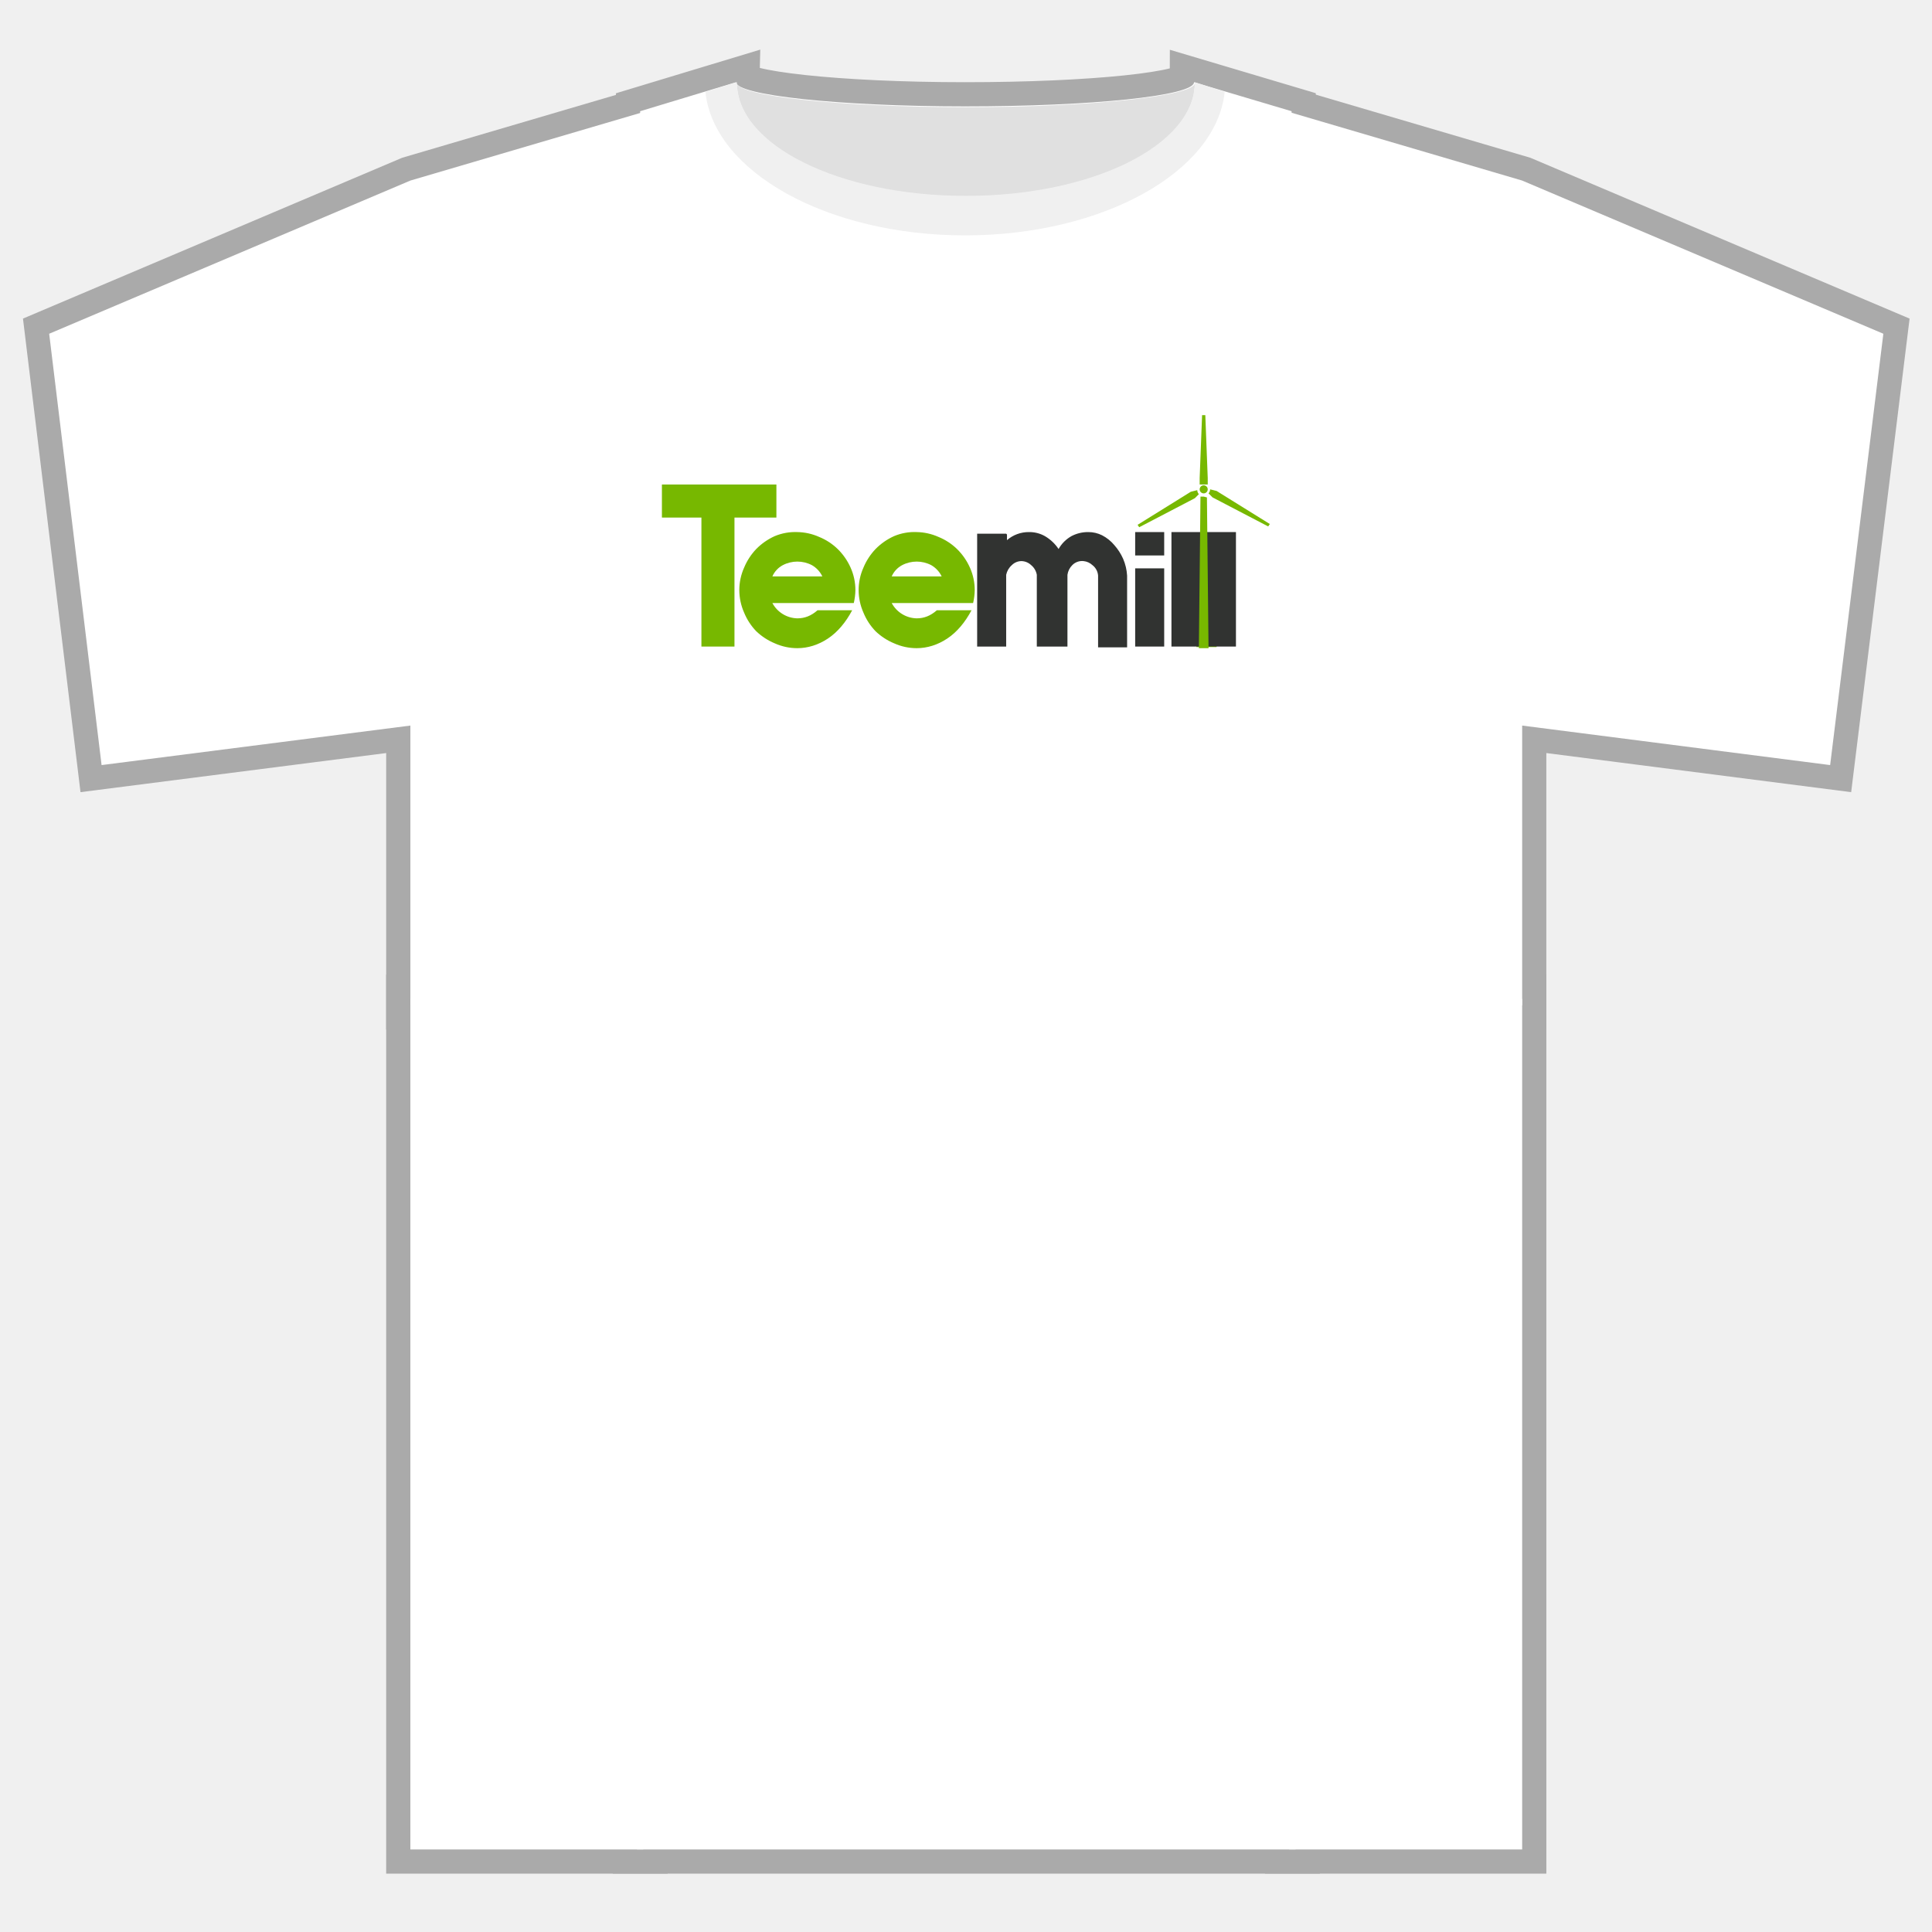
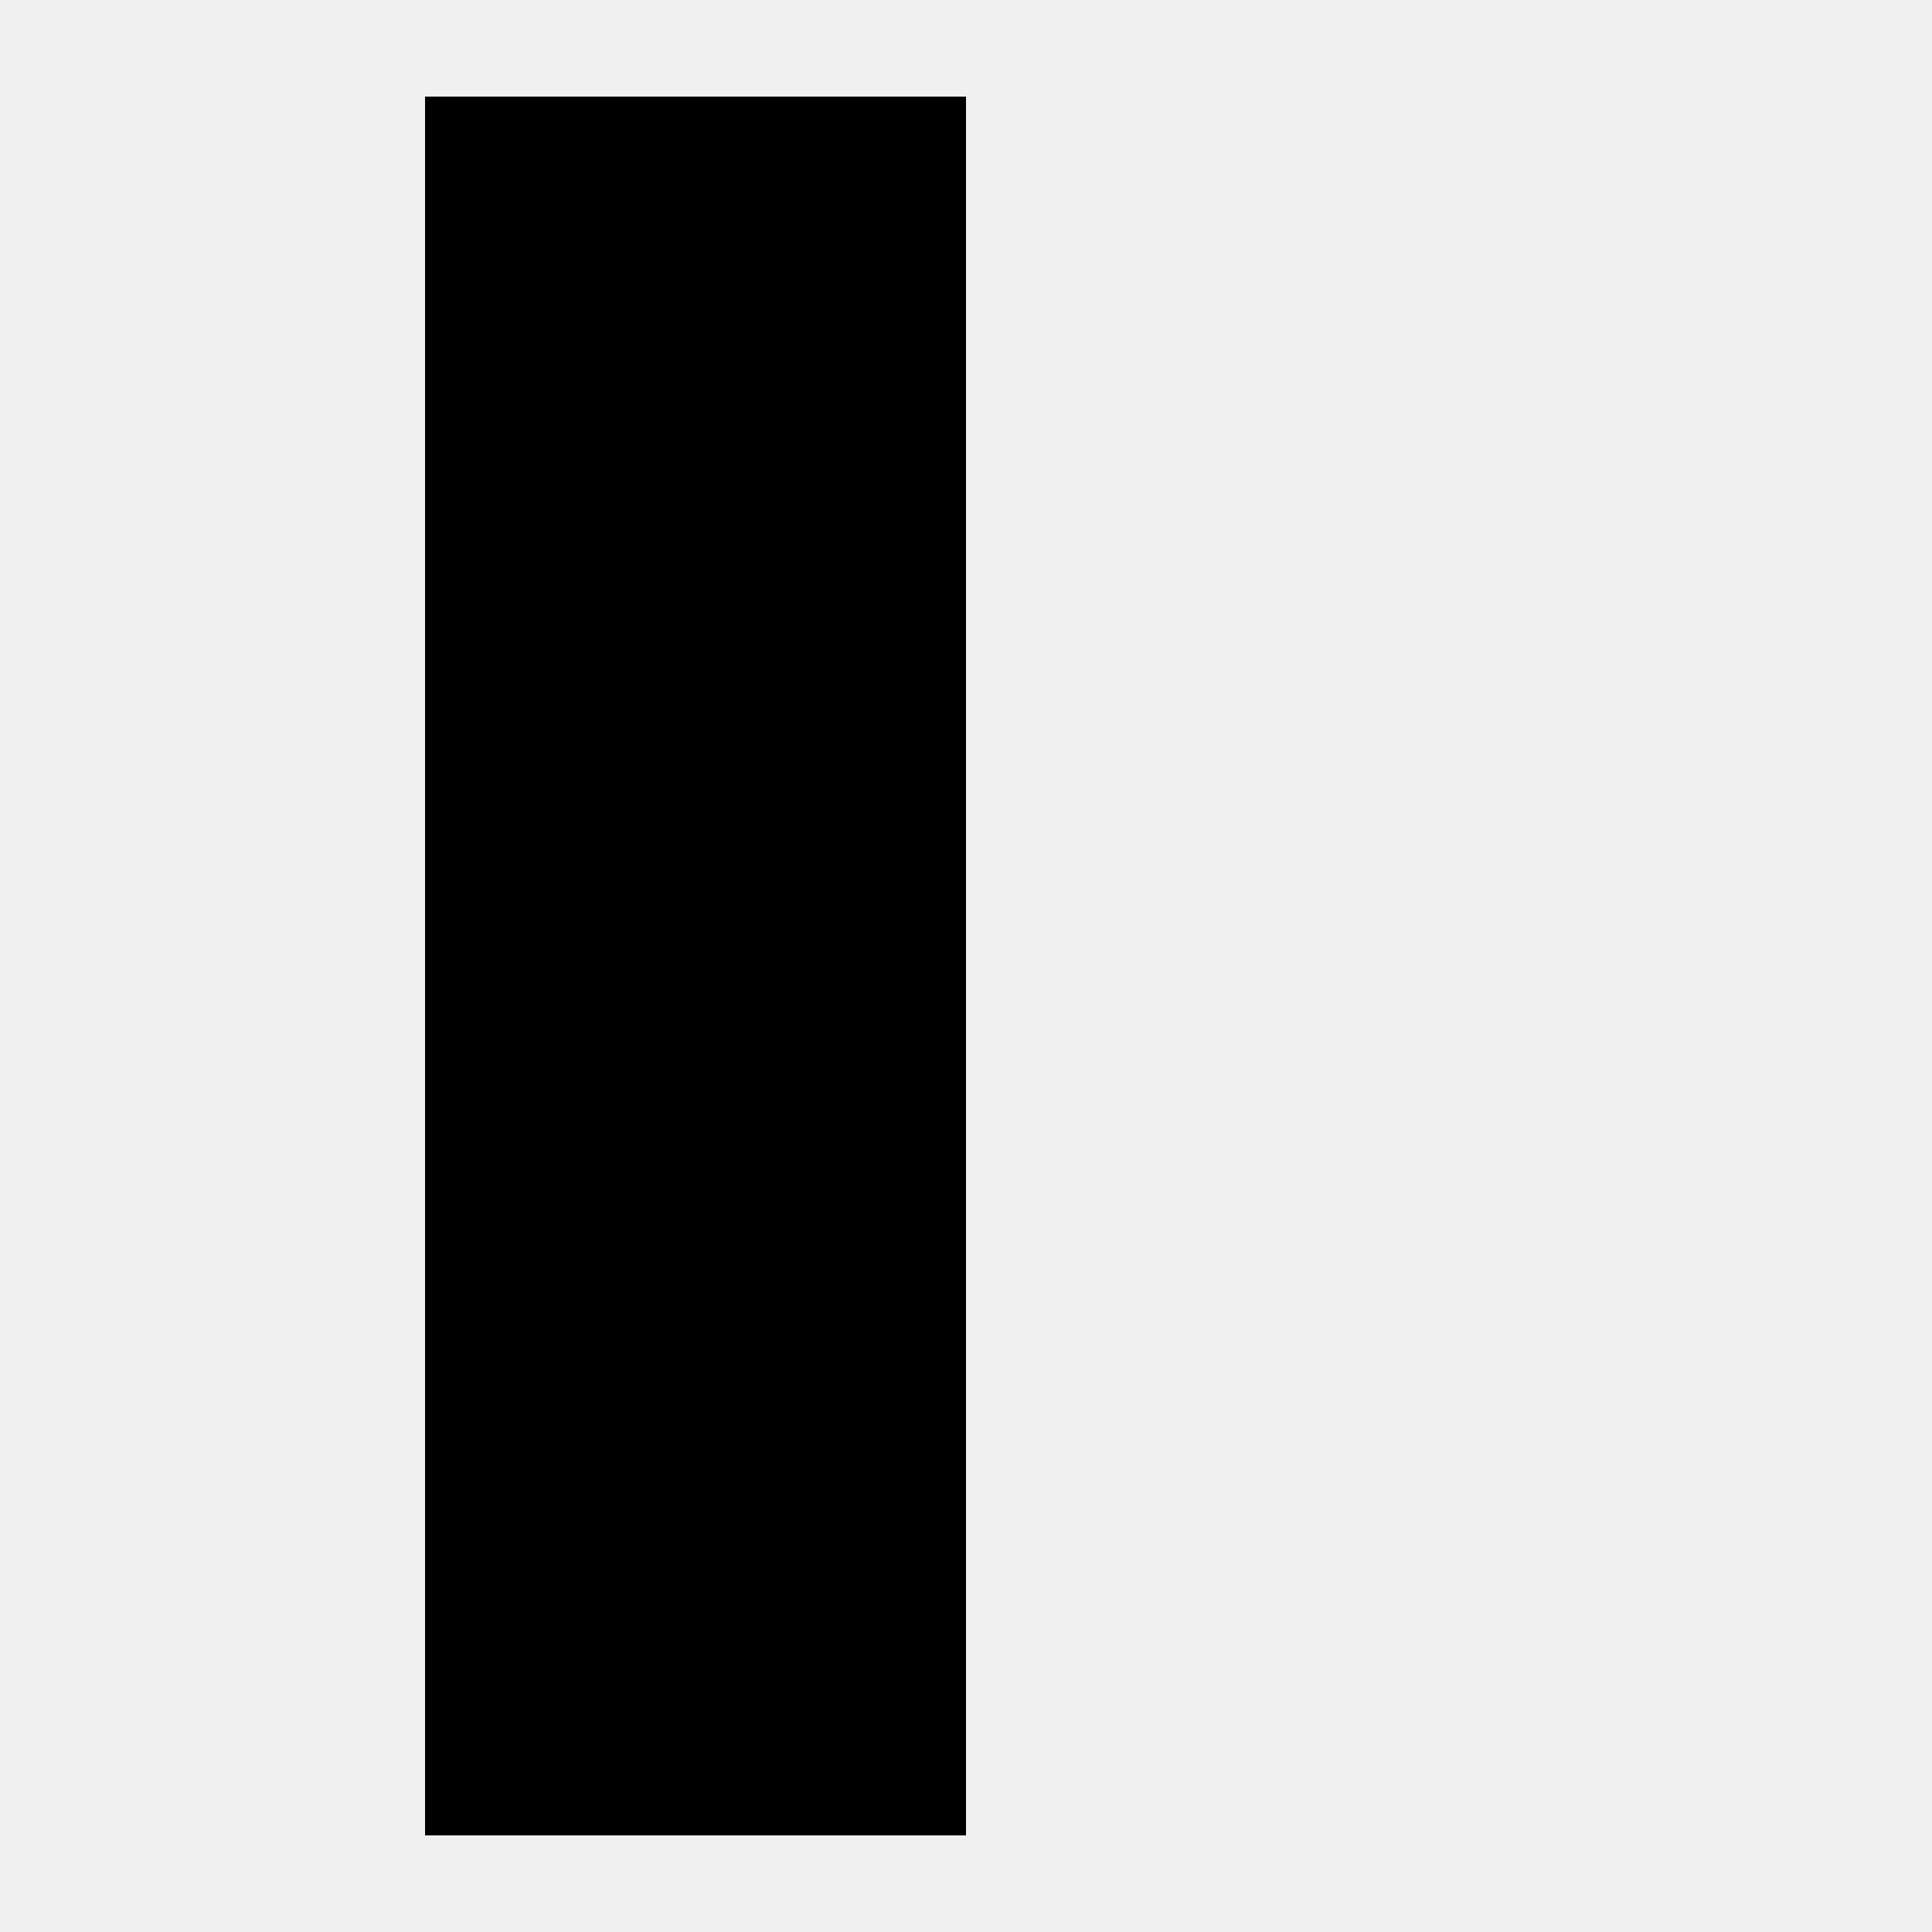
- <svg xmlns="http://www.w3.org/2000/svg" id="t-shirt-loading" data-name="T-Shirt Loading" width="100" height="100" viewBox="0 0 2396.34 2192.43">
-   <defs>
-     <style>
-             @keyframes top_left_side {
-                 0%  {transform: rotateY(0deg); fill: #fff;}
- 
-                 15%  {transform: rotateY(0deg); fill: #fff;}
-                 18.5%  {fill: #ddd;}
-                 22%  {transform: rotateY(180deg); fill: #f0f0f0;}
- 
-                 39.5% {opacity: 1;}
-                 40.5% {opacity: 0;}
-                 59.5% {opacity: 0;}
-                 60.5% {opacity: 1;}
-                 
-                 78%  {transform: rotateY(180deg); fill: #e0e0e0;}
-                 81.5%  {fill: #ddd;}
-                 85%  {transform: rotateY(0deg); fill: #fff;}
-                 
-                 100%  {transform: rotateY(0deg); fill: #fff;}
-             }
- 
-             @keyframes top_right_side {
-                 0%  {transform: rotateY(0deg); fill: #fff;}
- 
-                 21%  {transform: rotateY(0deg); fill: #fff;}
-                 24.5%  {fill: #ddd;}
-                 28%  {transform: rotateY(180deg); fill: #e0e0e0;}
- 
-                 39.5% {opacity: 1;}
-                 40.5% {opacity: 0;}
-                 59.5% {opacity: 0;}
-                 60.5% {opacity: 1;}
- 
-                 72%  {transform: rotateY(180deg); fill: #f0f0f0;}
-                 75.5%  {fill: #ddd;}
-                 79%  {transform: rotateY(0deg); fill: #fff;}
-                 
-                 100%  {transform: rotateY(0deg); fill: #fff;}
-             }
- 
-             @keyframes bottom_left_side {
-                 0%  {transform: rotateY(0deg); fill: #fff;}
- 
-                 15%  {transform: rotateY(0deg); fill: #fff;}
-                 18.5%  {fill: #ddd;}
-                 22%  {transform: rotateY(180deg); fill: #f0f0f0;}
- 
-                 31.45% {opacity: 1;}
-                 31.55% {opacity: 0;}
-                 68.45% {opacity: 0;}
-                 68.55% {opacity: 1;}
-                 
-                 78%  {transform: rotateY(180deg); fill: #e0e0e0;}
-                 81.5%  {fill: #ddd;}
-                 85%  {transform: rotateY(0deg); fill: #fff;}
-                 
-                 100%  {transform: rotateY(0deg); fill: #fff;}
-             }
- 
-             @keyframes bottom_right_side {
-                 0%  {transform: rotateY(0deg); fill: #fff;}
- 
-                 21%  {transform: rotateY(0deg); fill: #fff;}
-                 24.5%  {fill: #ddd;}
-                 28%  {transform: rotateY(180deg); fill: #e0e0e0;}
- 
-                 31.45% {opacity: 1;}
-                 31.55% {opacity: 0;}
-                 68.45% {opacity: 0;}
-                 68.55% {opacity: 1;}
- 
-                 72%  {transform: rotateY(180deg); fill: #f0f0f0;}
-                 75.5%  {fill: #ddd;}
-                 79%  {transform: rotateY(0deg); fill: #fff;}
-                 
-                 100%  {transform: rotateY(0deg); fill: #fff;}
-             }
- 
-             @keyframes bottom {
-                 0% {transform: rotateX(0deg);}
-                 
-                 28% {transform: rotateX(0deg);}
-                 31.5%  {fill: #ddd;}
-                 35% {transform: rotateX(180deg);}
- 
-                 39.5% {opacity: 1;}
-                 40.5% {opacity: 0;}
-                 59.5% {opacity: 0;}
-                 60.5% {opacity: 1;}
- 
-                 65% {transform: rotateX(180deg);}
-                 68.5%  {fill: #ddd;}
-                 72% {transform: rotateX(0deg);}
- 
-                 100% {transform: rotateX(0deg);}
-             }
- 
-             @keyframes flip {
-                 0% {transform: rotateY(0deg);}
- 
-                 5% {transform: rotateY(0deg);}
-                 15% {transform: rotateY(180deg);}
- 
-                 35% {transform: rotateY(180deg);}
-                 45% {transform: rotateY(0deg);}
-                 
-                 55% {transform: rotateY(0deg);}
-                 65% {transform: rotateY(180deg);}
- 
-                 85% {transform: rotateY(180deg);}
-                 95% {transform: rotateY(0deg);}
- 
-                 100% {transform: rotateY(0deg);}
-             }
- 
-             @keyframes front_details {
-                 0% {opacity: 1;}
- 
-                 9.5% {opacity: 1;}
-                 10.5% {opacity: 0;}
-                 
-                 39.5% {opacity: 0;}
-                 40.5% {opacity: 1;}
- 
-                 59.5% {opacity: 1;}
-                 60.5% {opacity: 0;}
- 
-                 89.5% {opacity: 0;}
-                 90.5% {opacity: 1;}
- 
-                 100% {opacity: 1;}
-             }
- 
-             .tshirt,
-             .tshirt .left_side_top,
-             .tshirt .left_side_bottom,
-             .tshirt .right_side_top,
-             .tshirt .right_side_bottom,
-             .tshirt .left_arm,
-             .tshirt .right_arm,
-             .tshirt .bottom,
-             .tshirt .collor,
-             .tshirt .neck_inner,
-             .tshirt .teemill_logo {
-                 animation-duration: 6s;
-                 animation-iteration-count: infinite;
-                 animation-timing-function: ease-in-out;
-             }
- 
-             .tshirt {
-                 transform-origin: 1198px 0px;
-                 animation-name: flip;
-             }
- 
-             .tshirt .collor,
-             .tshirt .neck_inner,
-             .tshirt .teemill_logo {
-                 animation-name: front_details;
-             }
- 
-             .tshirt .left_side_top {
-                 transform-origin: 794px 0px;
-                 animation-name: top_left_side;
-             }
-             .tshirt .left_side_bottom {
-                 transform-origin: 794px 0px;
-                 animation-name: bottom_left_side;
-             }
- 
-             .tshirt .right_side_top {
-                 transform-origin: 1603px 0px;
-                 animation-name: top_right_side;
-             }
-             .tshirt .right_side_bottom {
-                 transform-origin: 1603px 0px;
-                 animation-name: bottom_right_side;
-             }
- 
-             .tshirt .bottom {
-                 transform-origin: 0px 1141px;
-                 animation-name: bottom;
-             } 
- 
-             .tshirt .cls-1 {fill: #fff;}
-             .outline .cls-1 {stroke: #aaa; stroke-width: 60px;}
-             .neck_inner {fill: #e0e0e0;}
-             .collor {fill: #f0f0f0;}
-             .teemill_logo .cls-4 {fill: #77b800;}
-             .teemill_logo .cls-5 {fill: #313331;}
-         </style>
-   </defs>
-   <g class="tshirt outline">
-     <g class="centre_top">
-       <path class="centre cls-1" d="M1684,1325V220l-121-36c0,17-127,30-284,30s-284-14-284-30L876,220V1325Z" transform="translate(-82 -184)" />
+ <svg xmlns="http://www.w3.org/2000/svg" version="1.1" x="0px" y="0px" viewBox="0 0 100 100" style="enable-background:new 0 0 100 100;" xml:space="preserve">
+   <style type="text/css">
+ 	.st0{display:none;}
+ 	.st1{display:inline;}
+ 	.st2{fill:#FFFFFF;stroke:#AAAAAA;stroke-width:60;}
+ 	.st3{fill:#FFFFFF;}
+ 	.st4{fill:#F0F0F0;}
+ 	.st5{fill:#7A7A7A;}
+ </style>
+   <g id="t-shirt-loading" class="st0">
+     <g class="st1">
+       <g>
+         <path class="st2" d="M-110.1,52.1V6l-5-1.5c0,0.7-5.3,1.3-11.9,1.3c-6.6,0-11.9-0.6-11.9-1.3l-5,1.5v46.1H-110.1z" />
+       </g>
+       <polygon class="st2" points="-155.8,9.6 -174.5,17.5 -171.7,39.9 -155.8,37.8 -155.8,52.3 -143.7,52.3 -143.7,6   " />
+       <polygon class="st2" points="-98.2,9.6 -110.3,6 -110.3,52.3 -98.2,52.3 -98.2,37.8 -82.3,39.9 -79.5,17.5   " />
+       <g>
+         <polygon class="st2" points="-144,52 -144,68.4 -144,96 -109.9,96 -109.9,68.4 -109.9,52    " />
+         <polygon class="st2" points="-155.8,52 -155.8,68.4 -155.8,96 -143.7,96 -143.7,68.4 -143.7,52    " />
+         <polygon class="st2" points="-110.3,52 -110.3,68.4 -110.3,96 -98.2,96 -98.2,68.4 -98.2,52    " />
+       </g>
    </g>
-     <polygon class="left_side_top cls-1" points="509 122 61 312 126 847 509 798 509 1145 798 1145 798 37 509 122" />
-     <polygon class="right_side_top cls-1" points="1888 122 1599 37 1599 1145 1888 1145 1888 798 2270 847 2336 312 1888 122" />
-     <g class="bottom">
-       <polygon class="centre_bottom cls-1" points="790 1137 790 1531 790 2192 1607 2192 1607 1531 1607 1137 790 1137" />
-       <polygon class="left_side_bottom cls-1" points="509 1137 509 1531 509 2192 798 2192 798 1531 798 1137 509 1137" />
-       <polygon class="right_side_bottom cls-1" points="1599 1137 1599 1531 1599 2192 1888 2192 1888 1531 1888 1137 1599 1137" />
+     <g class="st1">
+       <g>
+         <path class="st3" d="M-110.1,52.1V6l-5-1.5c0,0.7-5.3,1.3-11.9,1.3c-6.6,0-11.9-0.6-11.9-1.3l-5,1.5v46.1H-110.1z" />
+         <path d="M-127,5.8c-6.6,0-11.9-0.6-11.9-1.3c0,3.3,5.3,5.9,11.9,5.9c6.6,0,11.9-2.6,11.9-5.9C-115.2,5.2-120.5,5.8-127,5.8z" />
+         <path class="st4" d="M-115.2,4.5c0,3.3-5.3,5.9-11.9,5.9c-6.6,0-11.9-2.6-11.9-5.9l-1.6,0.5c0.4,4.1,6.3,7.4,13.4,7.4     s13-3.3,13.4-7.4L-115.2,4.5z" />
+         <g>
+           <rect x="-115.1" y="27.8" width="1" height="5.9" />
+           <g>
+             <path d="M-135.7,27.8c0.4,0,0.8,0.1,1.1,0.3c0.4,0.1,0.7,0.4,1,0.6c0.3,0.3,0.5,0.6,0.7,1c0.2,0.4,0.3,0.8,0.3,1.2       c0,0.2,0,0.4-0.1,0.7h-4.2c0.3,0.5,0.8,0.8,1.3,0.8c0.4,0,0.7-0.1,1-0.4h1.8c-0.3,0.6-0.8,1.1-1.3,1.5c-0.5,0.3-1,0.5-1.6,0.5       c-0.4,0-0.8-0.1-1.2-0.3c-0.4-0.1-0.7-0.4-1-0.6c-0.3-0.3-0.5-0.6-0.6-1c-0.2-0.4-0.2-0.8-0.3-1.2c0-0.4,0.1-0.8,0.3-1.2       c0.1-0.4,0.4-0.7,0.6-1c0.3-0.3,0.6-0.5,1-0.7C-136.5,27.8-136.1,27.8-135.7,27.8z M-134.4,30.1c-0.1-0.2-0.3-0.4-0.5-0.6       c-0.5-0.2-1-0.2-1.5,0c-0.2,0.1-0.4,0.3-0.5,0.6H-134.4z" />
+             <path d="M-129.6,27.8c0.4,0,0.8,0.1,1.1,0.3c0.4,0.1,0.7,0.4,1,0.6c0.3,0.3,0.5,0.6,0.7,1c0.2,0.4,0.3,0.8,0.3,1.2       c0,0.2,0,0.4-0.1,0.7h-4.2c0.3,0.5,0.8,0.8,1.3,0.8c0.4,0,0.7-0.1,1-0.4h1.8c-0.3,0.6-0.8,1.1-1.3,1.5c-0.5,0.3-1,0.5-1.6,0.5       c-0.4,0-0.8-0.1-1.2-0.3c-0.4-0.1-0.7-0.4-1-0.6c-0.3-0.3-0.5-0.6-0.6-1c-0.2-0.4-0.2-0.8-0.3-1.2c0-0.4,0.1-0.8,0.3-1.2       c0.1-0.4,0.4-0.7,0.6-1c0.3-0.3,0.6-0.5,1-0.7C-130.4,27.8-130,27.8-129.6,27.8z M-128.3,30.1c-0.1-0.2-0.3-0.4-0.5-0.6       c-0.5-0.2-1-0.2-1.5,0c-0.2,0.1-0.4,0.3-0.5,0.6H-128.3z" />
+             <path d="M-124.9,27.9v0.3c0.3-0.3,0.7-0.4,1.1-0.4c0.3,0,0.6,0.1,0.8,0.2c0.3,0.2,0.5,0.4,0.7,0.7c0.2-0.3,0.4-0.5,0.7-0.7       c0.3-0.1,0.6-0.2,0.9-0.2c0.2,0,0.5,0.1,0.7,0.2c0.2,0.1,0.5,0.3,0.6,0.5c0.2,0.2,0.3,0.5,0.5,0.7c0.1,0.3,0.2,0.6,0.2,0.9v3.7       h-1.5V30c0-0.2-0.1-0.4-0.3-0.5c-0.1-0.1-0.3-0.2-0.5-0.2c-0.2,0-0.4,0.1-0.6,0.2c-0.1,0.1-0.2,0.3-0.3,0.5v3.7h-1.6V30       c0-0.2-0.1-0.4-0.3-0.5c-0.1-0.1-0.3-0.2-0.5-0.2c-0.2,0-0.4,0.1-0.5,0.2c-0.1,0.1-0.3,0.3-0.3,0.5v3.7h-1.5v-5.8L-124.9,27.9       L-124.9,27.9z" />
+             <path d="M-116.7,27.8V29h-1.5v-1.2H-116.7z M-116.7,29.7v4h-1.5v-4H-116.7z" />
+             <path d="M-114.9,27.8v5.9h-1.5v-5.9H-114.9z" />
+             <path d="M-113,27.8v5.9h-1.5v-5.9H-113z" />
+             <polygon points="-140.7,27 -140.7,33.7 -139,33.7 -139,27 -136.8,27 -136.8,25.3 -142.7,25.3 -142.7,27      " />
+           </g>
+           <g>
+             <path d="M-114.8,25.3h0.3V25l-0.1-3.3h-0.2l-0.1,3.3L-114.8,25.3L-114.8,25.3z" />
+             <path d="M-114.7,25.8c0.1,0,0.2-0.1,0.2-0.2s-0.1-0.2-0.2-0.2c-0.1,0-0.2,0.1-0.2,0.2S-114.8,25.8-114.7,25.8z" />
+             <path d="M-115,25.6l-0.3,0.1l-2.8,1.7l0.1,0.1l2.9-1.5l0.2-0.2C-115,25.8-115,25.7-115,25.6z" />
+             <path d="M-114.7,26h-0.2l-0.1,7.8h0.5l-0.1-7.8L-114.7,26z" />
+             <path d="M-114,25.7l-0.3-0.1c0,0.1,0,0.2-0.1,0.2l0.2,0.2l2.9,1.5l0.1-0.1L-114,25.7z" />
+           </g>
+         </g>
+       </g>
+       <polygon class="st3" points="-155.8,9.6 -174.5,17.5 -171.7,39.9 -155.8,37.8 -155.8,52.3 -143.7,52.3 -143.7,6   " />
+       <polygon class="st3" points="-98.2,9.6 -110.3,6 -110.3,52.3 -98.2,52.3 -98.2,37.8 -82.3,39.9 -79.5,17.5   " />
+       <g>
+         <polygon class="st3" points="-144,52 -144,68.4 -144,96 -109.9,96 -109.9,68.4 -109.9,52    " />
+         <polygon class="st3" points="-155.8,52 -155.8,68.4 -155.8,96 -143.7,96 -143.7,68.4 -143.7,52    " />
+         <polygon class="st3" points="-110.3,52 -110.3,68.4 -110.3,96 -98.2,96 -98.2,68.4 -98.2,52    " />
+       </g>
+     </g>
+     <g class="st1">
+       <g>
+         <path class="st5" d="M66.8,52.1V6l-5-1.5c0,0.7-5.3,1.3-11.9,1.3S38.1,5.2,38.1,4.5l-5,1.5v46.1H66.8z" />
+         <path class="st5" d="M50,5.8c-6.6,0-11.9-0.6-11.9-1.3c0,3.3,5.3,5.9,11.9,5.9s11.9-2.6,11.9-5.9C61.8,5.2,56.5,5.8,50,5.8z" />
+         <path class="st5" d="M61.8,4.5c0,3.3-5.3,5.9-11.9,5.9S38.1,7.8,38.1,4.5L36.5,5c0.4,4.1,6.3,7.4,13.4,7.4S63,9.1,63.4,5     L61.8,4.5z" />
+       </g>
+       <polygon class="st5" points="21.2,9.6 2.5,17.5 5.2,39.9 21.2,37.8 21.2,52.3 33.3,52.3 33.3,6   " />
+       <polygon class="st5" points="78.8,9.6 66.7,6 66.7,52.3 78.8,52.3 78.8,37.8 94.7,39.9 97.5,17.5   " />
+       <g>
+         <polygon class="st5" points="33,52 33,68.4 33,96 67,96 67,68.4 67,52    " />
+         <polygon class="st5" points="21.2,52 21.2,68.4 21.2,96 33.3,96 33.3,68.4 33.3,52    " />
+         <polygon class="st5" points="66.7,52 66.7,68.4 66.7,96 78.8,96 78.8,68.4 78.8,52    " />
+       </g>
    </g>
  </g>
-   <g class="tshirt">
-     <g class="centre_top">
-       <path class="centre cls-1" d="M1684,1325V220l-121-36c0,17-127,30-284,30s-284-14-284-30L876,220V1325Z" transform="translate(-82 -184)" />
-       <path class="neck_inner" d="M1280,215c-157,0-284-14-284-30,0,78,127,141,284,141s284-63,284-141C1564,201,1437,215,1280,215Z" transform="translate(-82 -184)" />
-       <path class="collor" d="M1564,184c0,78-127,141-284,141S996,262,996,184l-39,12c10,99,151,178,322,178s312-79,322-178Z" transform="translate(-82 -184)" />
-       <g class="teemill_logo">
-         <rect class="cls-4" x="1484" y="559" width="25" height="141.63" />
-         <g>
-           <path class="cls-4" d="M1071,742a69,69,0,0,1,27,6,72,72,0,0,1,23,15,75,75,0,0,1,16,23,68,68,0,0,1,6,28,76,76,0,0,1-2,16H1040a36,36,0,0,0,31,19c9,0,17-3,25-10h43c-8,15-18,27-30,35s-25,12-38,12a68,68,0,0,1-28-6,75,75,0,0,1-23-15,73,73,0,0,1-15-23,69,69,0,0,1-6-28,68,68,0,0,1,6-28,75,75,0,0,1,15-23,76,76,0,0,1,23-16A66,66,0,0,1,1071,742Zm31,55a32,32,0,0,0-13-14,39,39,0,0,0-36,0,29,29,0,0,0-13,14Z" transform="translate(-82 -184)" />
-           <path class="cls-4" d="M1219,742a69,69,0,0,1,27,6,72,72,0,0,1,23,15,75,75,0,0,1,16,23,68,68,0,0,1,6,28,76,76,0,0,1-2,16H1188a36,36,0,0,0,31,19c9,0,17-3,25-10h43c-8,15-18,27-30,35s-25,12-38,12a68,68,0,0,1-28-6,75,75,0,0,1-23-15,73,73,0,0,1-15-23,69,69,0,0,1-6-28,68,68,0,0,1,6-28,75,75,0,0,1,15-23,76,76,0,0,1,23-16A65,65,0,0,1,1219,742Zm31,55a32,32,0,0,0-13-14,39,39,0,0,0-36,0,29,29,0,0,0-13,14Z" transform="translate(-82 -184)" />
-           <path class="cls-5" d="M1331,745v7a41,41,0,0,1,27-10,39,39,0,0,1,20,5,52,52,0,0,1,17,16,42,42,0,0,1,16-16,44,44,0,0,1,21-5,38,38,0,0,1,17,4,49,49,0,0,1,15,12,66,66,0,0,1,11,17,62,62,0,0,1,5,21v89h-36V796a18,18,0,0,0-7-13,19,19,0,0,0-11-5,17,17,0,0,0-14,5,21,21,0,0,0-6,12v89h-38V795a20,20,0,0,0-7-12,18,18,0,0,0-12-5,17,17,0,0,0-12,5,22,22,0,0,0-7,12v89h-36V744h36Z" transform="translate(-82 -184)" />
-           <path class="cls-5" d="M1526,742v29h-36V742Zm0,45v97h-36V787Z" transform="translate(-82 -184)" />
-           <path class="cls-5" d="M1571,742V884h-36V742Z" transform="translate(-82 -184)" />
-           <path class="cls-5" d="M1615,742V884h-36V742Z" transform="translate(-82 -184)" />
-           <polygon class="cls-4" points="870 540 870 700 911 700 911 540 963 540 963 499 821 499 821 540 870 540" />
-         </g>
-         <g>
-           <path class="cls-4" d="M1572,683h8v-8l-3-78h-4l-3,78v8Z" transform="translate(-82 -184)" />
-           <path class="cls-4" d="M1575,694a5,5,0,1,0-5-5A5,5,0,0,0,1575,694Z" transform="translate(-82 -184)" />
-           <path class="cls-4" d="M1567,690l-8,2-66,41,2,3,69-36,5-5A8,8,0,0,1,1567,690Z" transform="translate(-82 -184)" />
-           <path class="cls-4" d="M1575,698h-4l-2,188h12l-2-187Z" transform="translate(-82 -184)" />
-           <path class="cls-4" d="M1591,691l-8-2a8,8,0,0,1-2,5l5,5,69,36,2-3Z" transform="translate(-82 -184)" />
-         </g>
-       </g>
-     </g>
-     <polygon class="left_side_top cls-1" points="509 122 61 312 126 847 509 798 509 1145 798 1145 798 37 509 122" />
-     <polygon class="right_side_top cls-1" points="1888 122 1599 37 1599 1145 1888 1145 1888 798 2270 847 2336 312 1888 122" />
-     <g class="bottom">
-       <polygon class="centre_bottom cls-1" points="790 1137 790 1531 790 2192 1607 2192 1607 1531 1607 1137 790 1137" />
-       <polygon class="left_side_bottom cls-1" points="509 1137 509 1531 509 2192 798 2192 798 1531 798 1137 509 1137" />
-       <polygon class="right_side_bottom cls-1" points="1599 1137 1599 1531 1599 2192 1888 2192 1888 1531 1888 1137 1599 1137" />
-     </g>
+   <g id="Layer_2">
+     <rect x="22" y="53" width="28" height="42" />
+     <rect x="22" y="5" width="28" height="48" />
+     <rect x="-10" y="90" width="10" height="10" />
+     <rect x="-5" y="85" width="5" height="5" />
  </g>
</svg>
